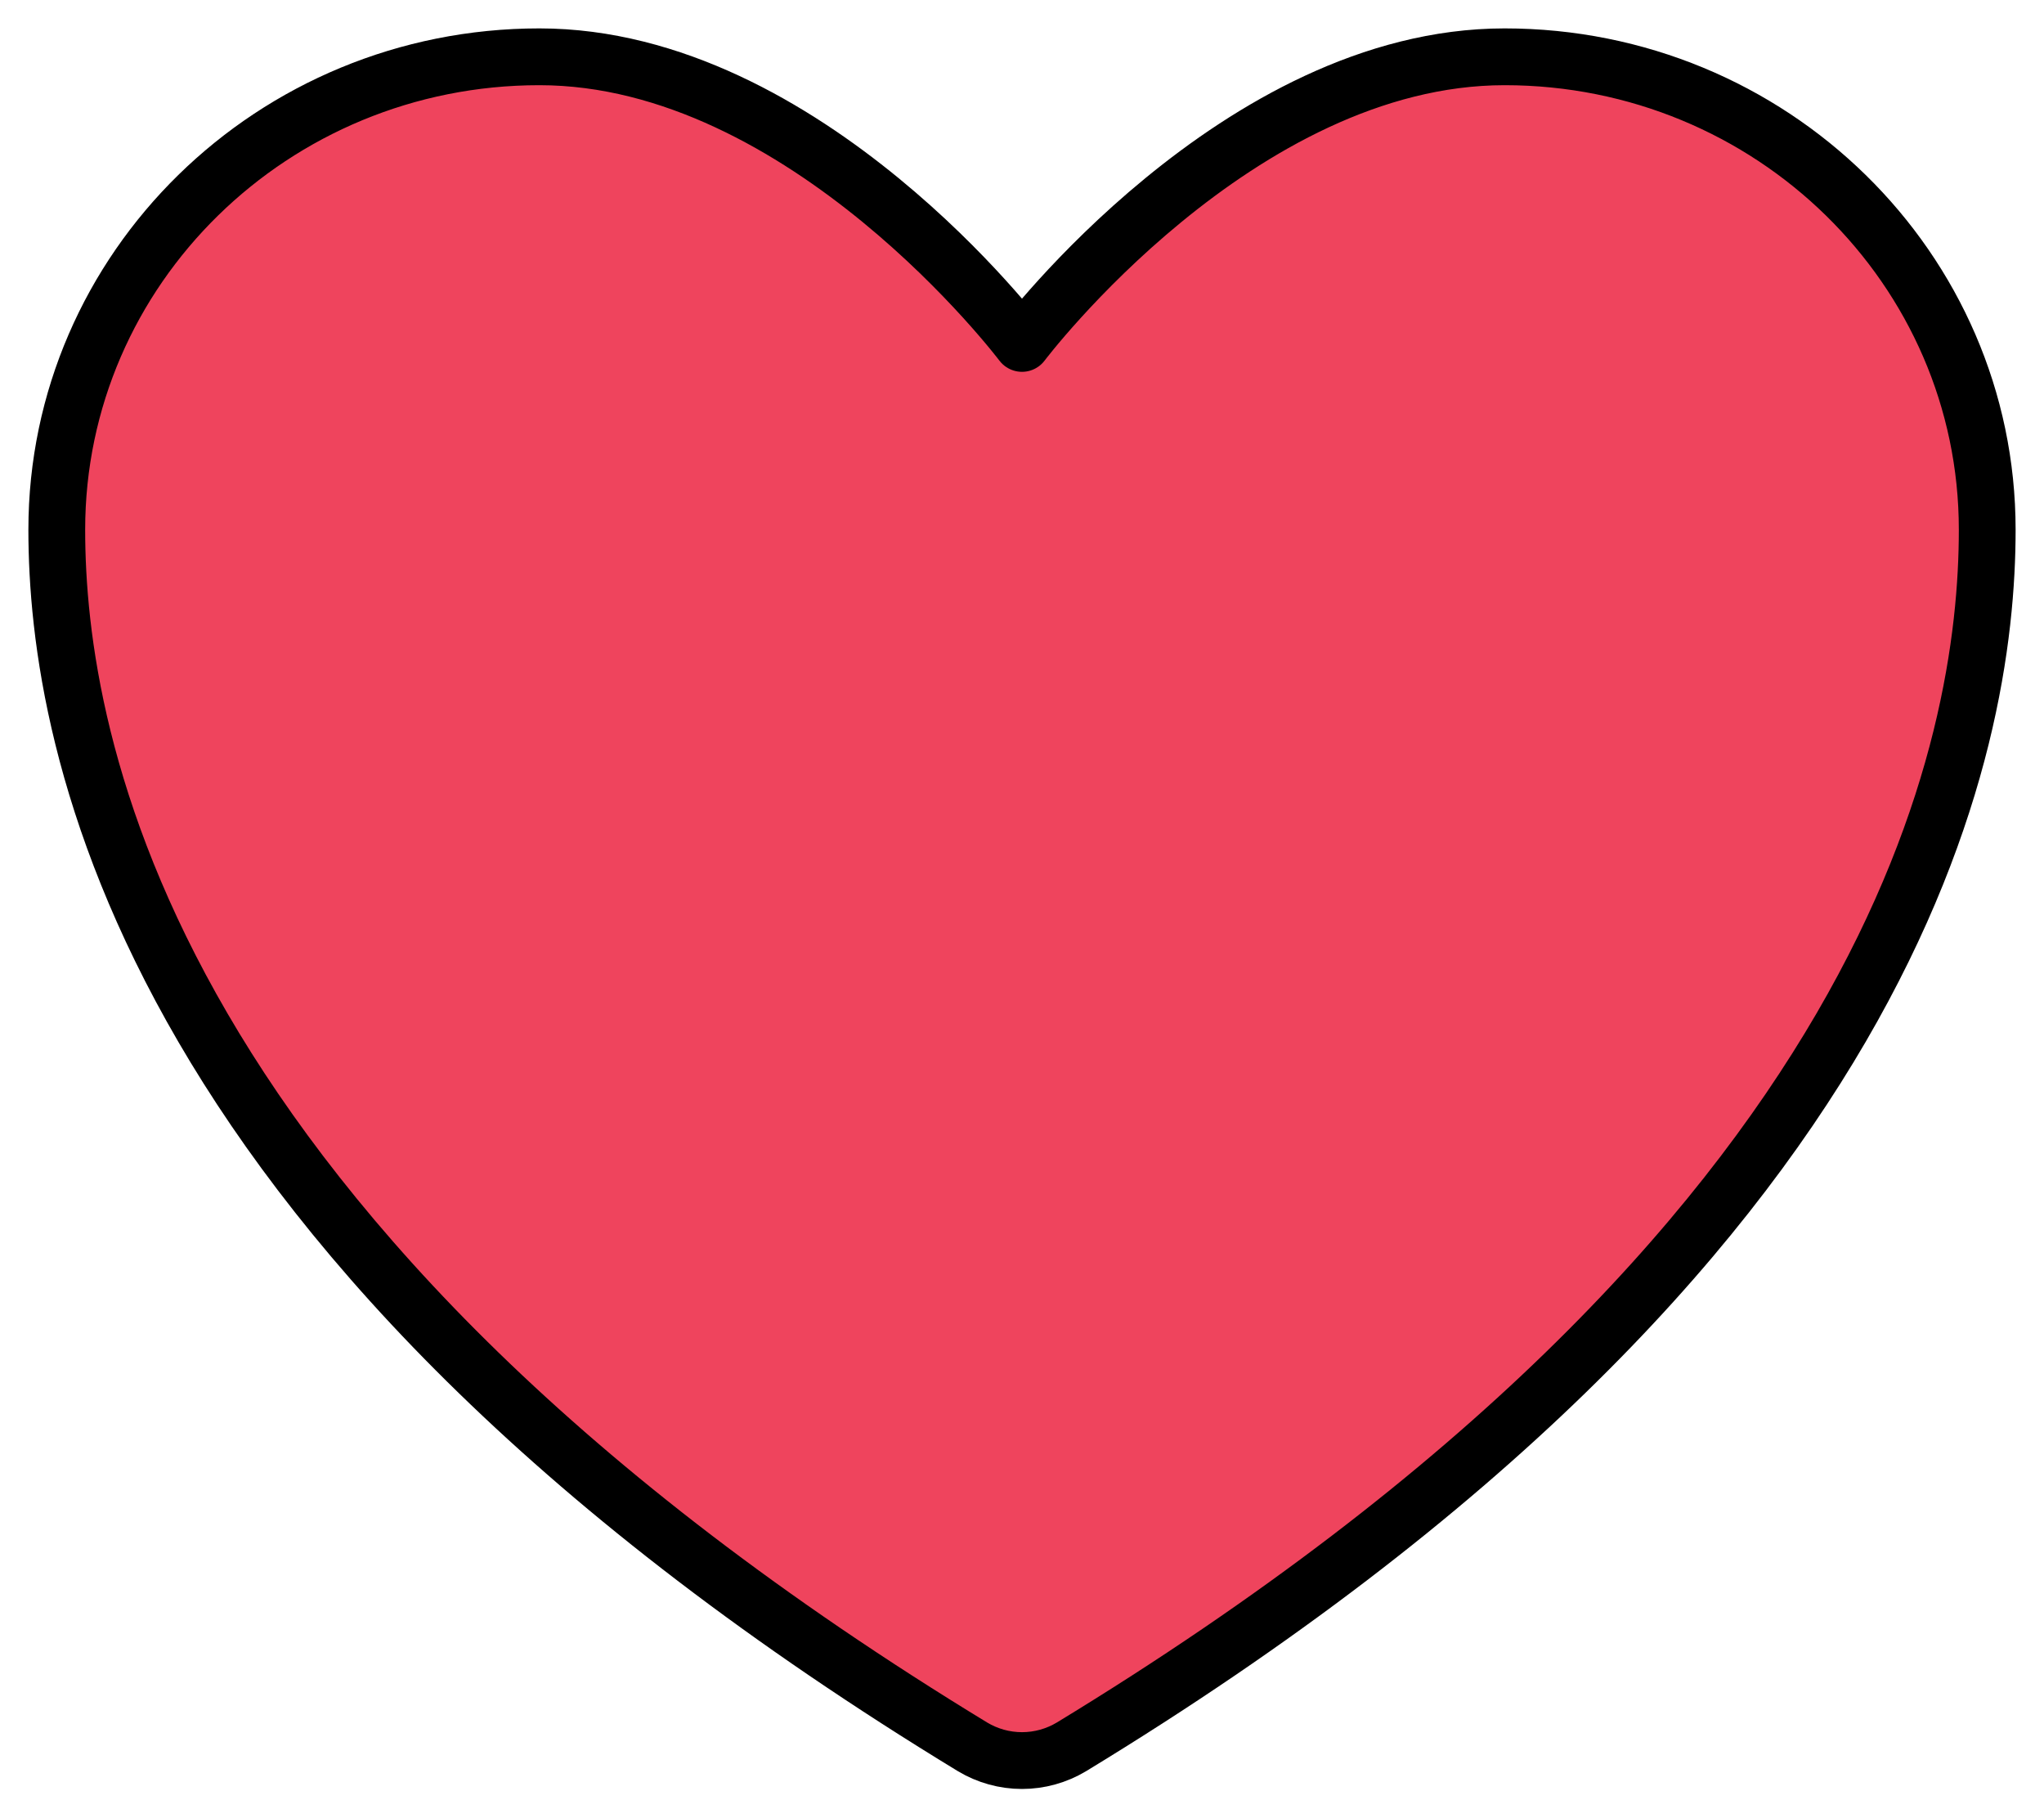
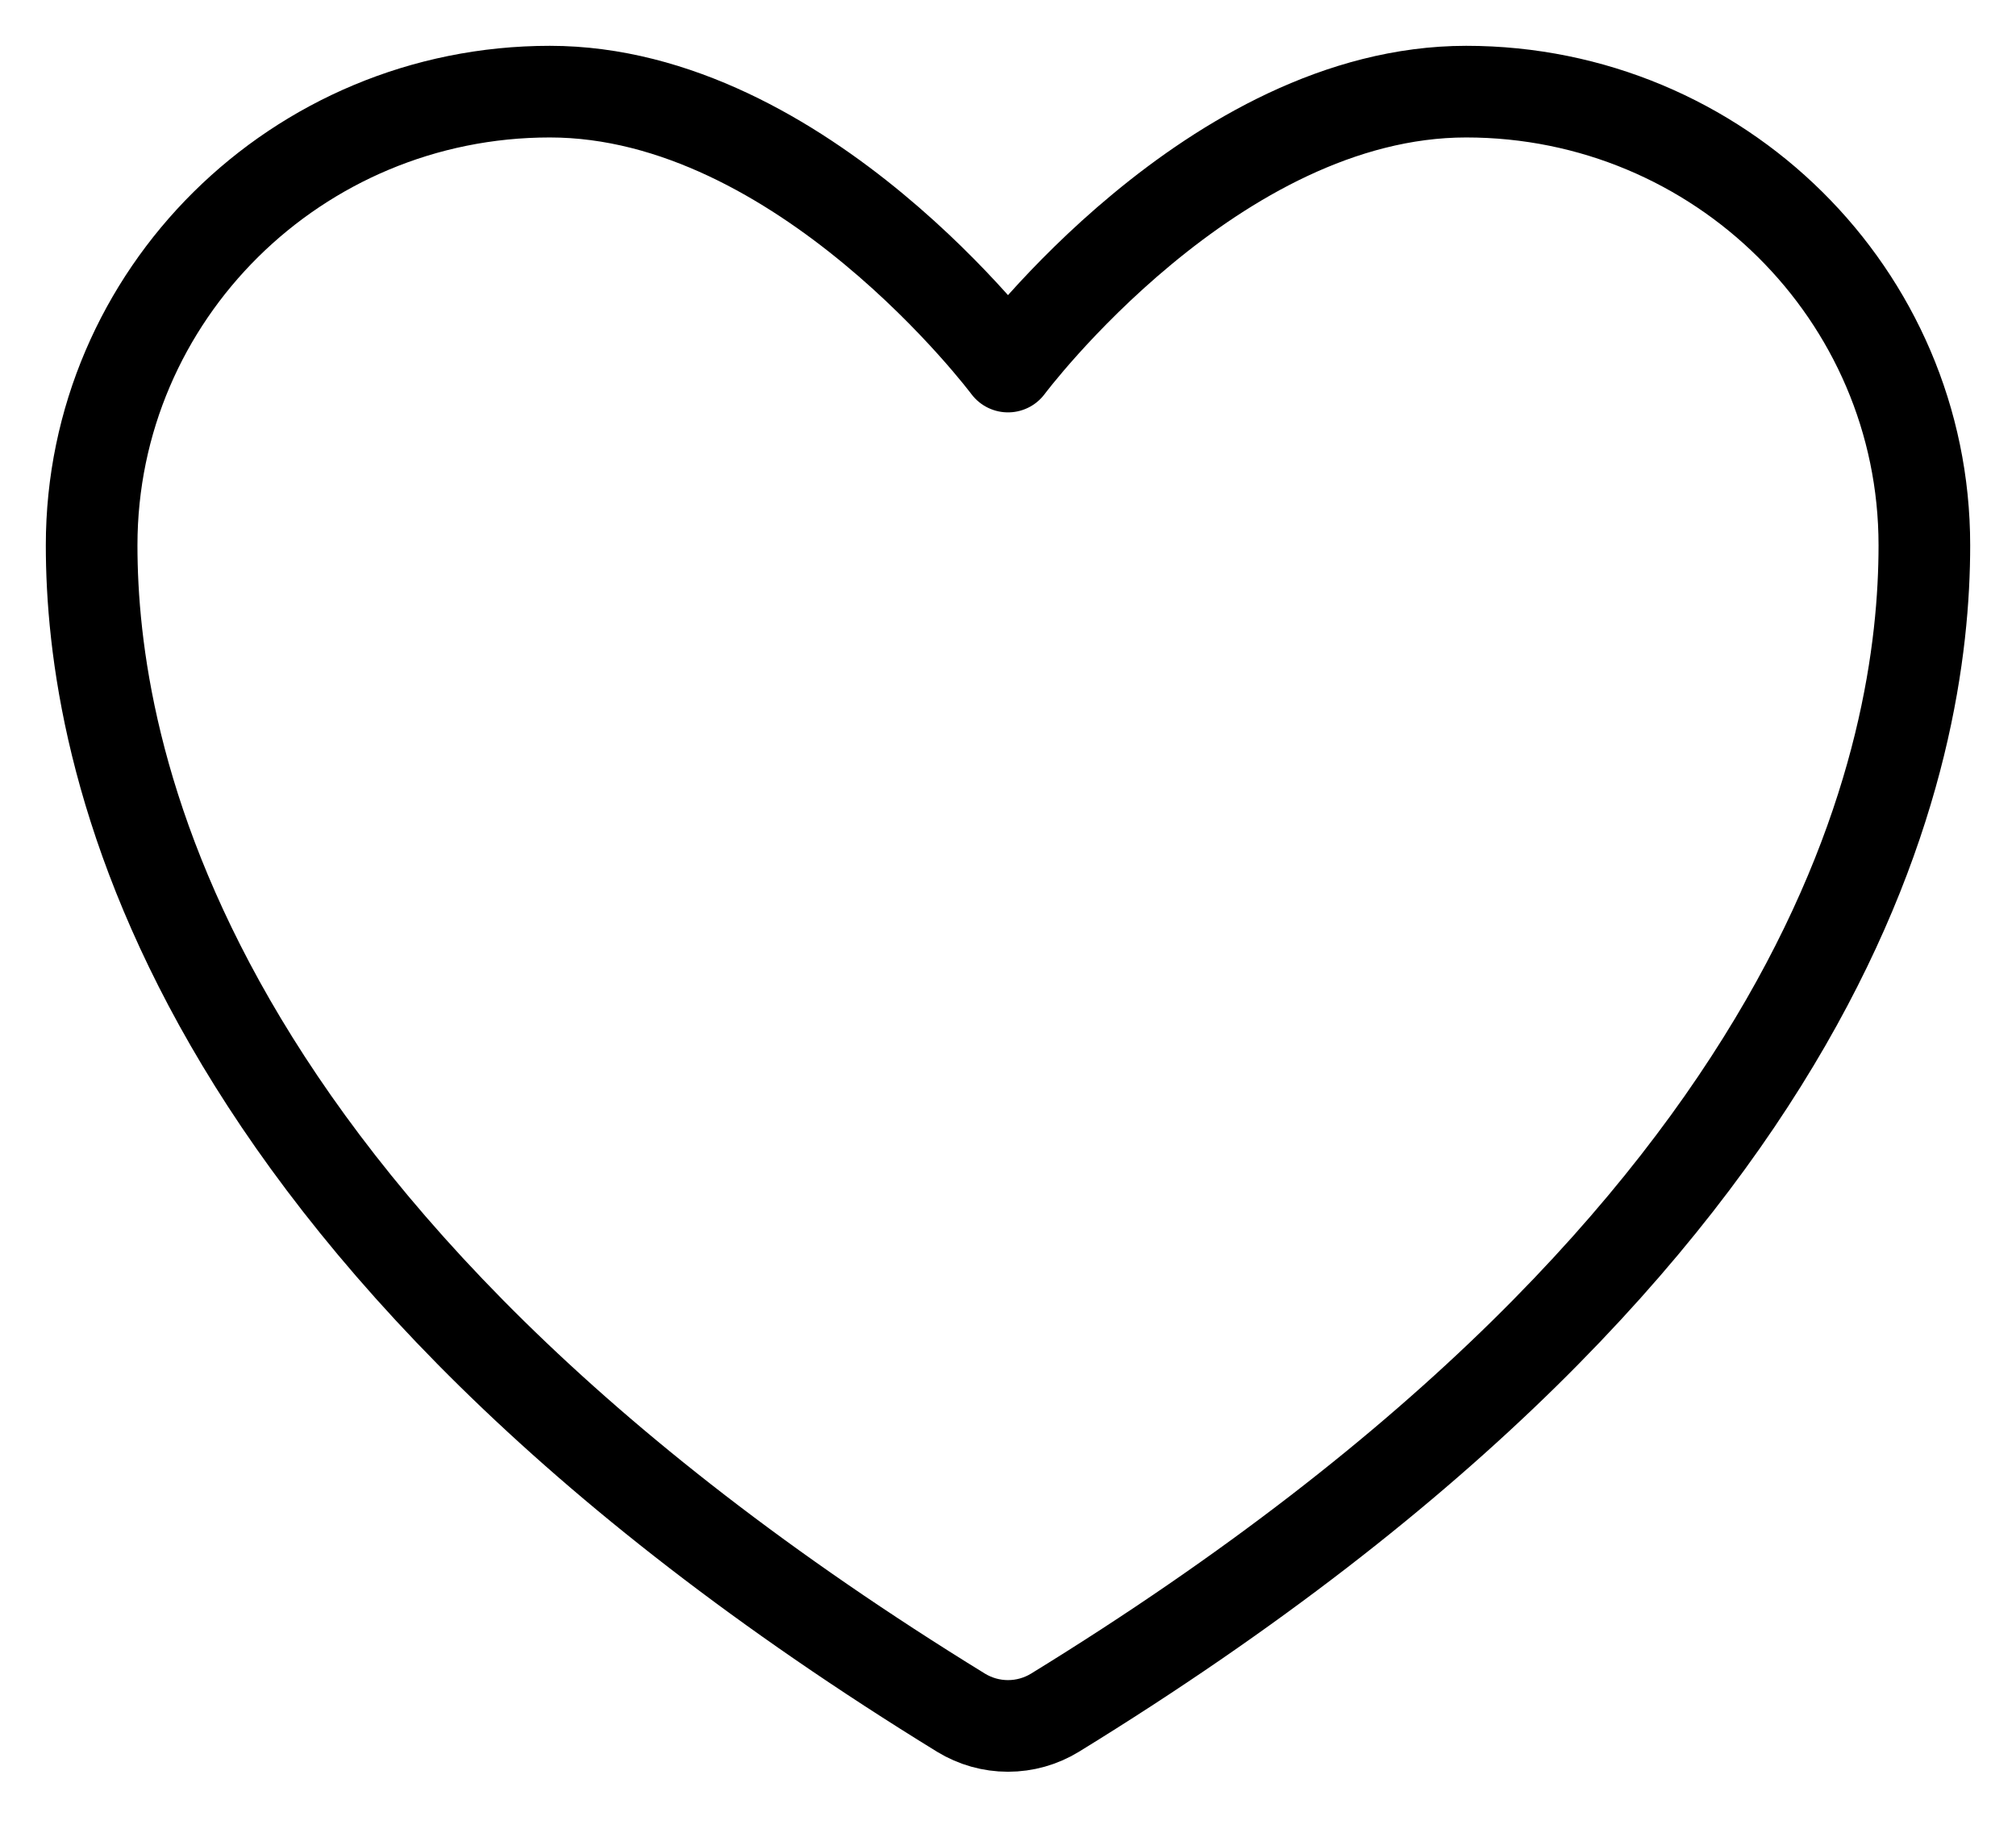
- <svg xmlns="http://www.w3.org/2000/svg" width="36" height="32" viewBox="0 0 36 32" fill="none">
-   <path d="M9.5 1C4.806 1 1 4.728 1 9.327C1 13.04 2.487 21.851 17.13 30.759C17.392 30.916 17.693 31 18 31C18.307 31 18.608 30.916 18.87 30.759C33.513 21.851 35 13.04 35 9.327C35 4.728 31.194 1 26.5 1C21.806 1 18 6.047 18 6.047C18 6.047 14.194 1 9.5 1Z" fill="#EF445D" stroke="black" stroke-linecap="round" stroke-linejoin="round" />
+ <svg xmlns="http://www.w3.org/2000/svg" width="22" height="20" viewBox="0 0 22 20" fill="none">
+   <path d="M6 1C3.239 1 1 3.216 1 5.95C1 8.157 1.875 13.395 10.488 18.69C10.642 18.784 10.819 18.834 11 18.834C11.181 18.834 11.358 18.784 11.512 18.69C20.125 13.395 21 8.157 21 5.95C21 3.216 18.761 1 16 1C13.239 1 11 4 11 4C11 4 8.761 1 6 1Z" stroke="black" stroke-linecap="round" stroke-linejoin="round" />
</svg>
